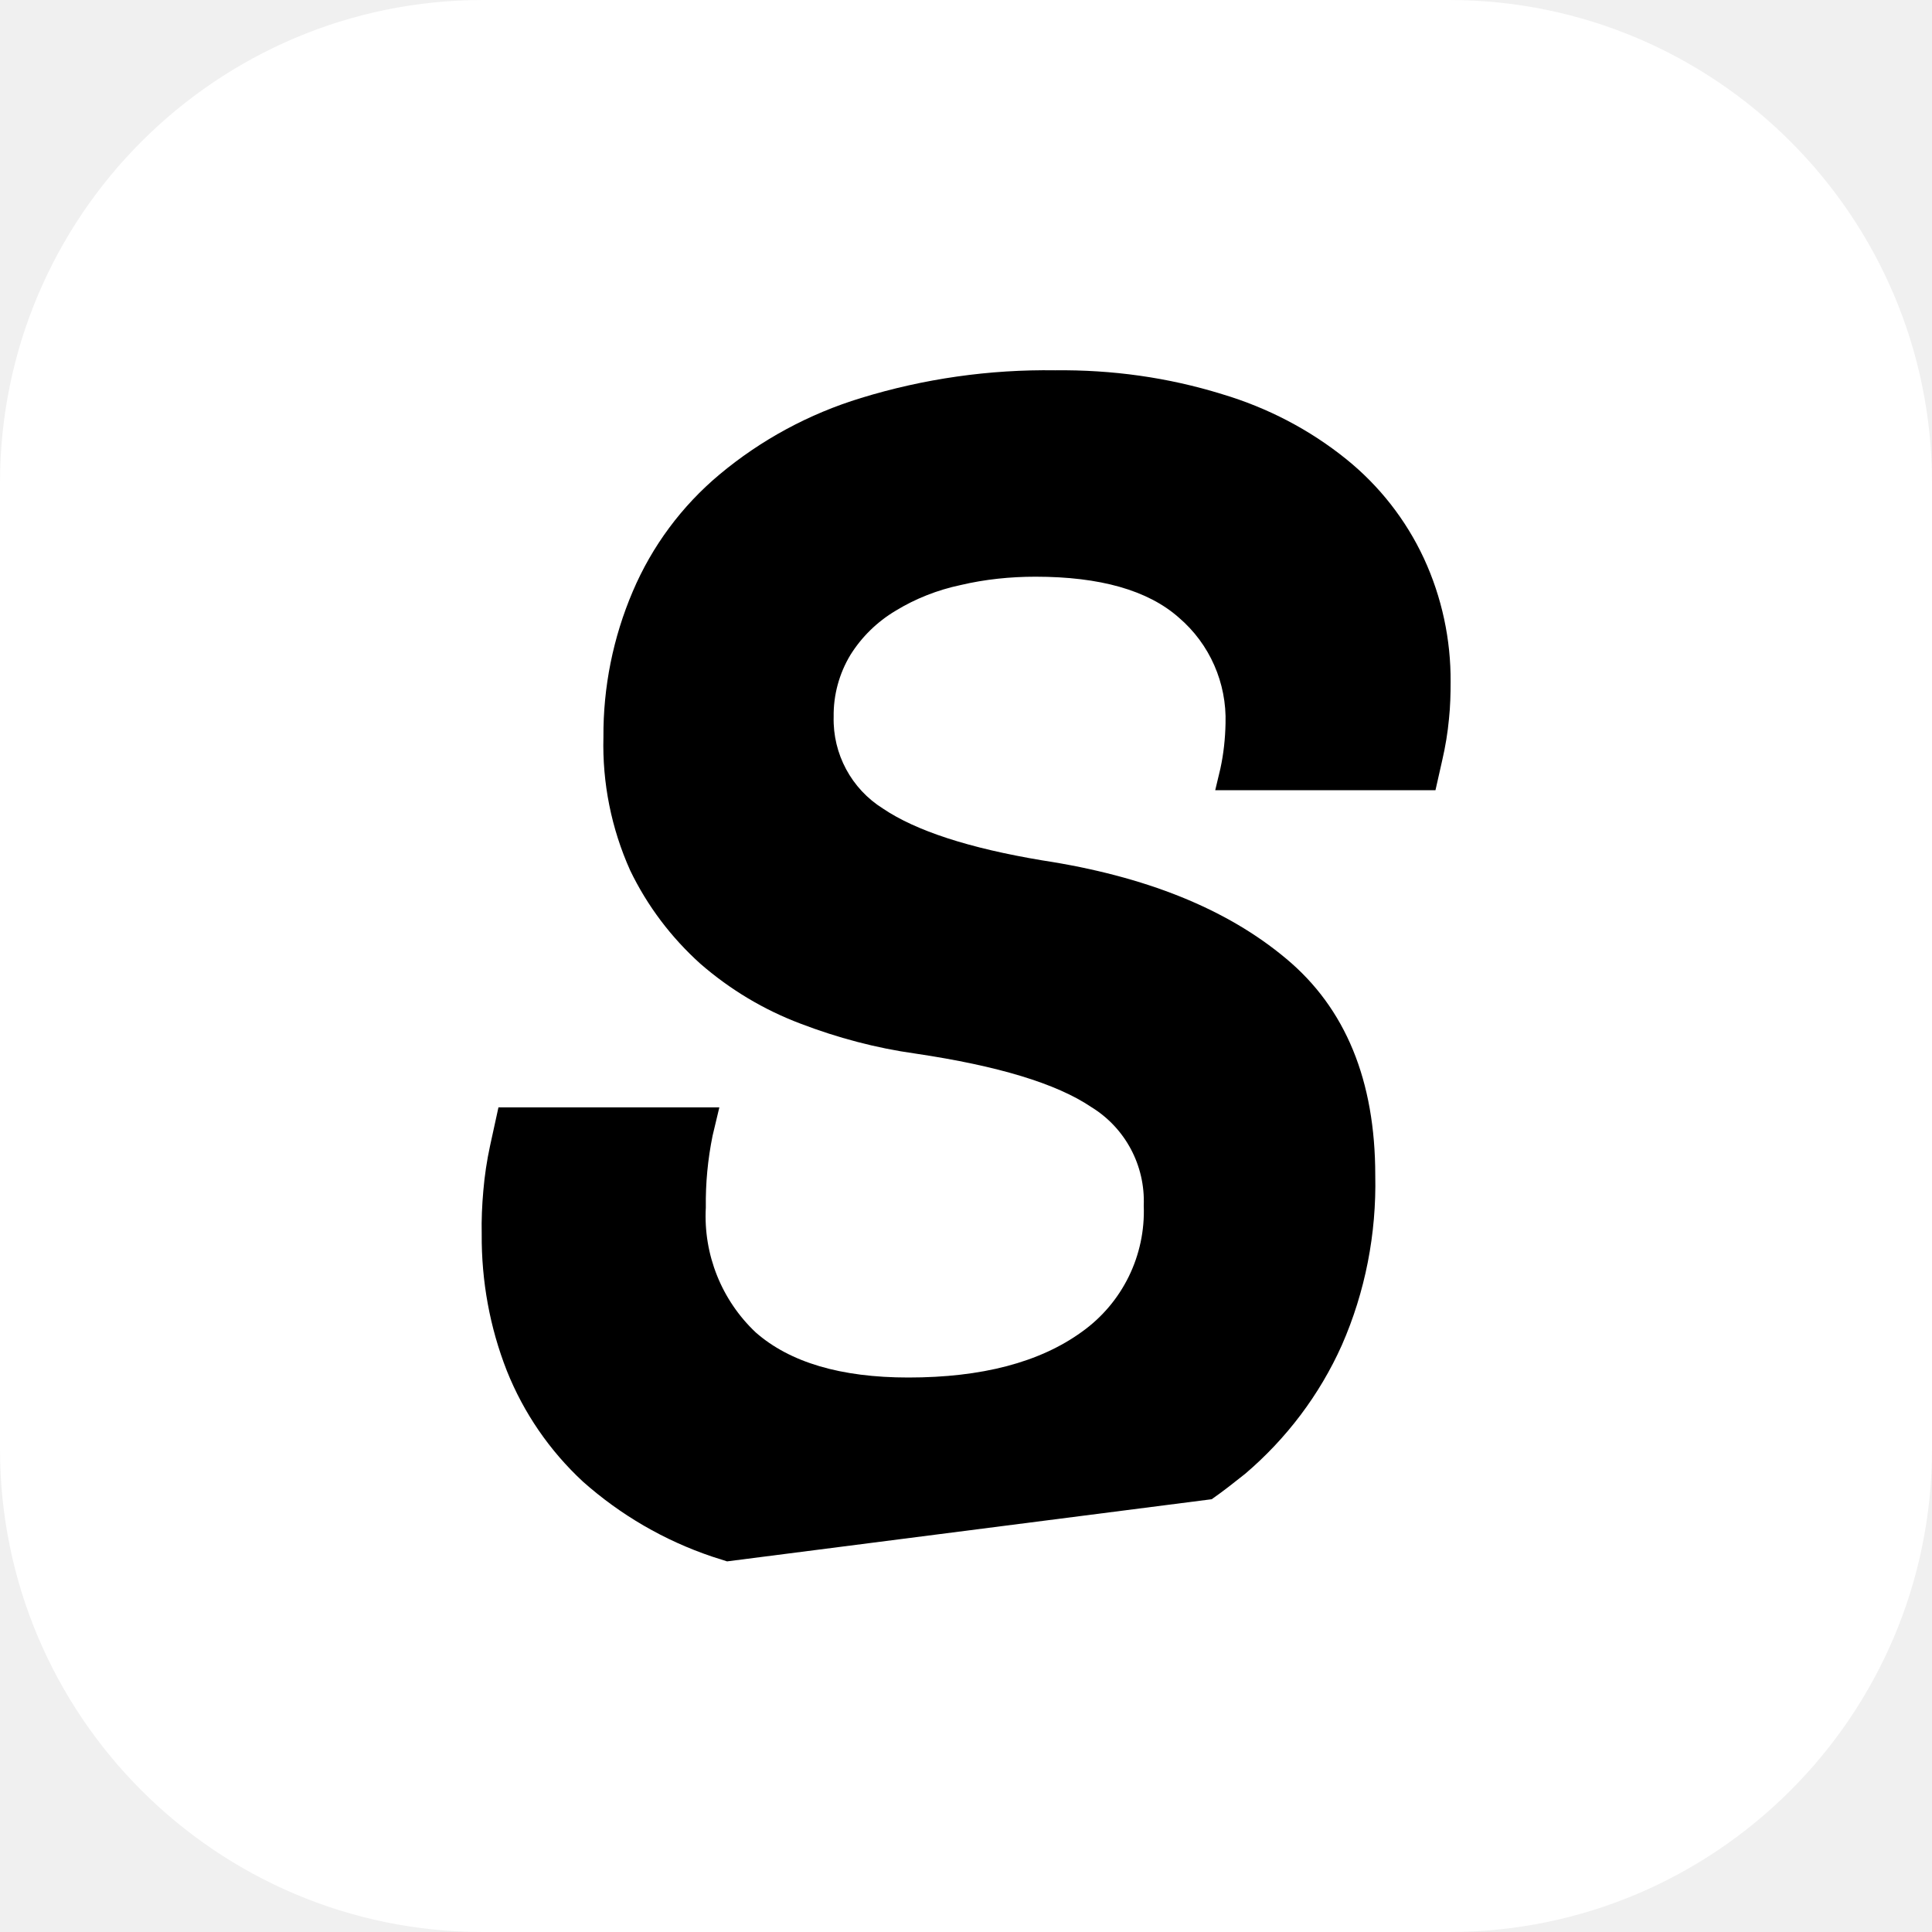
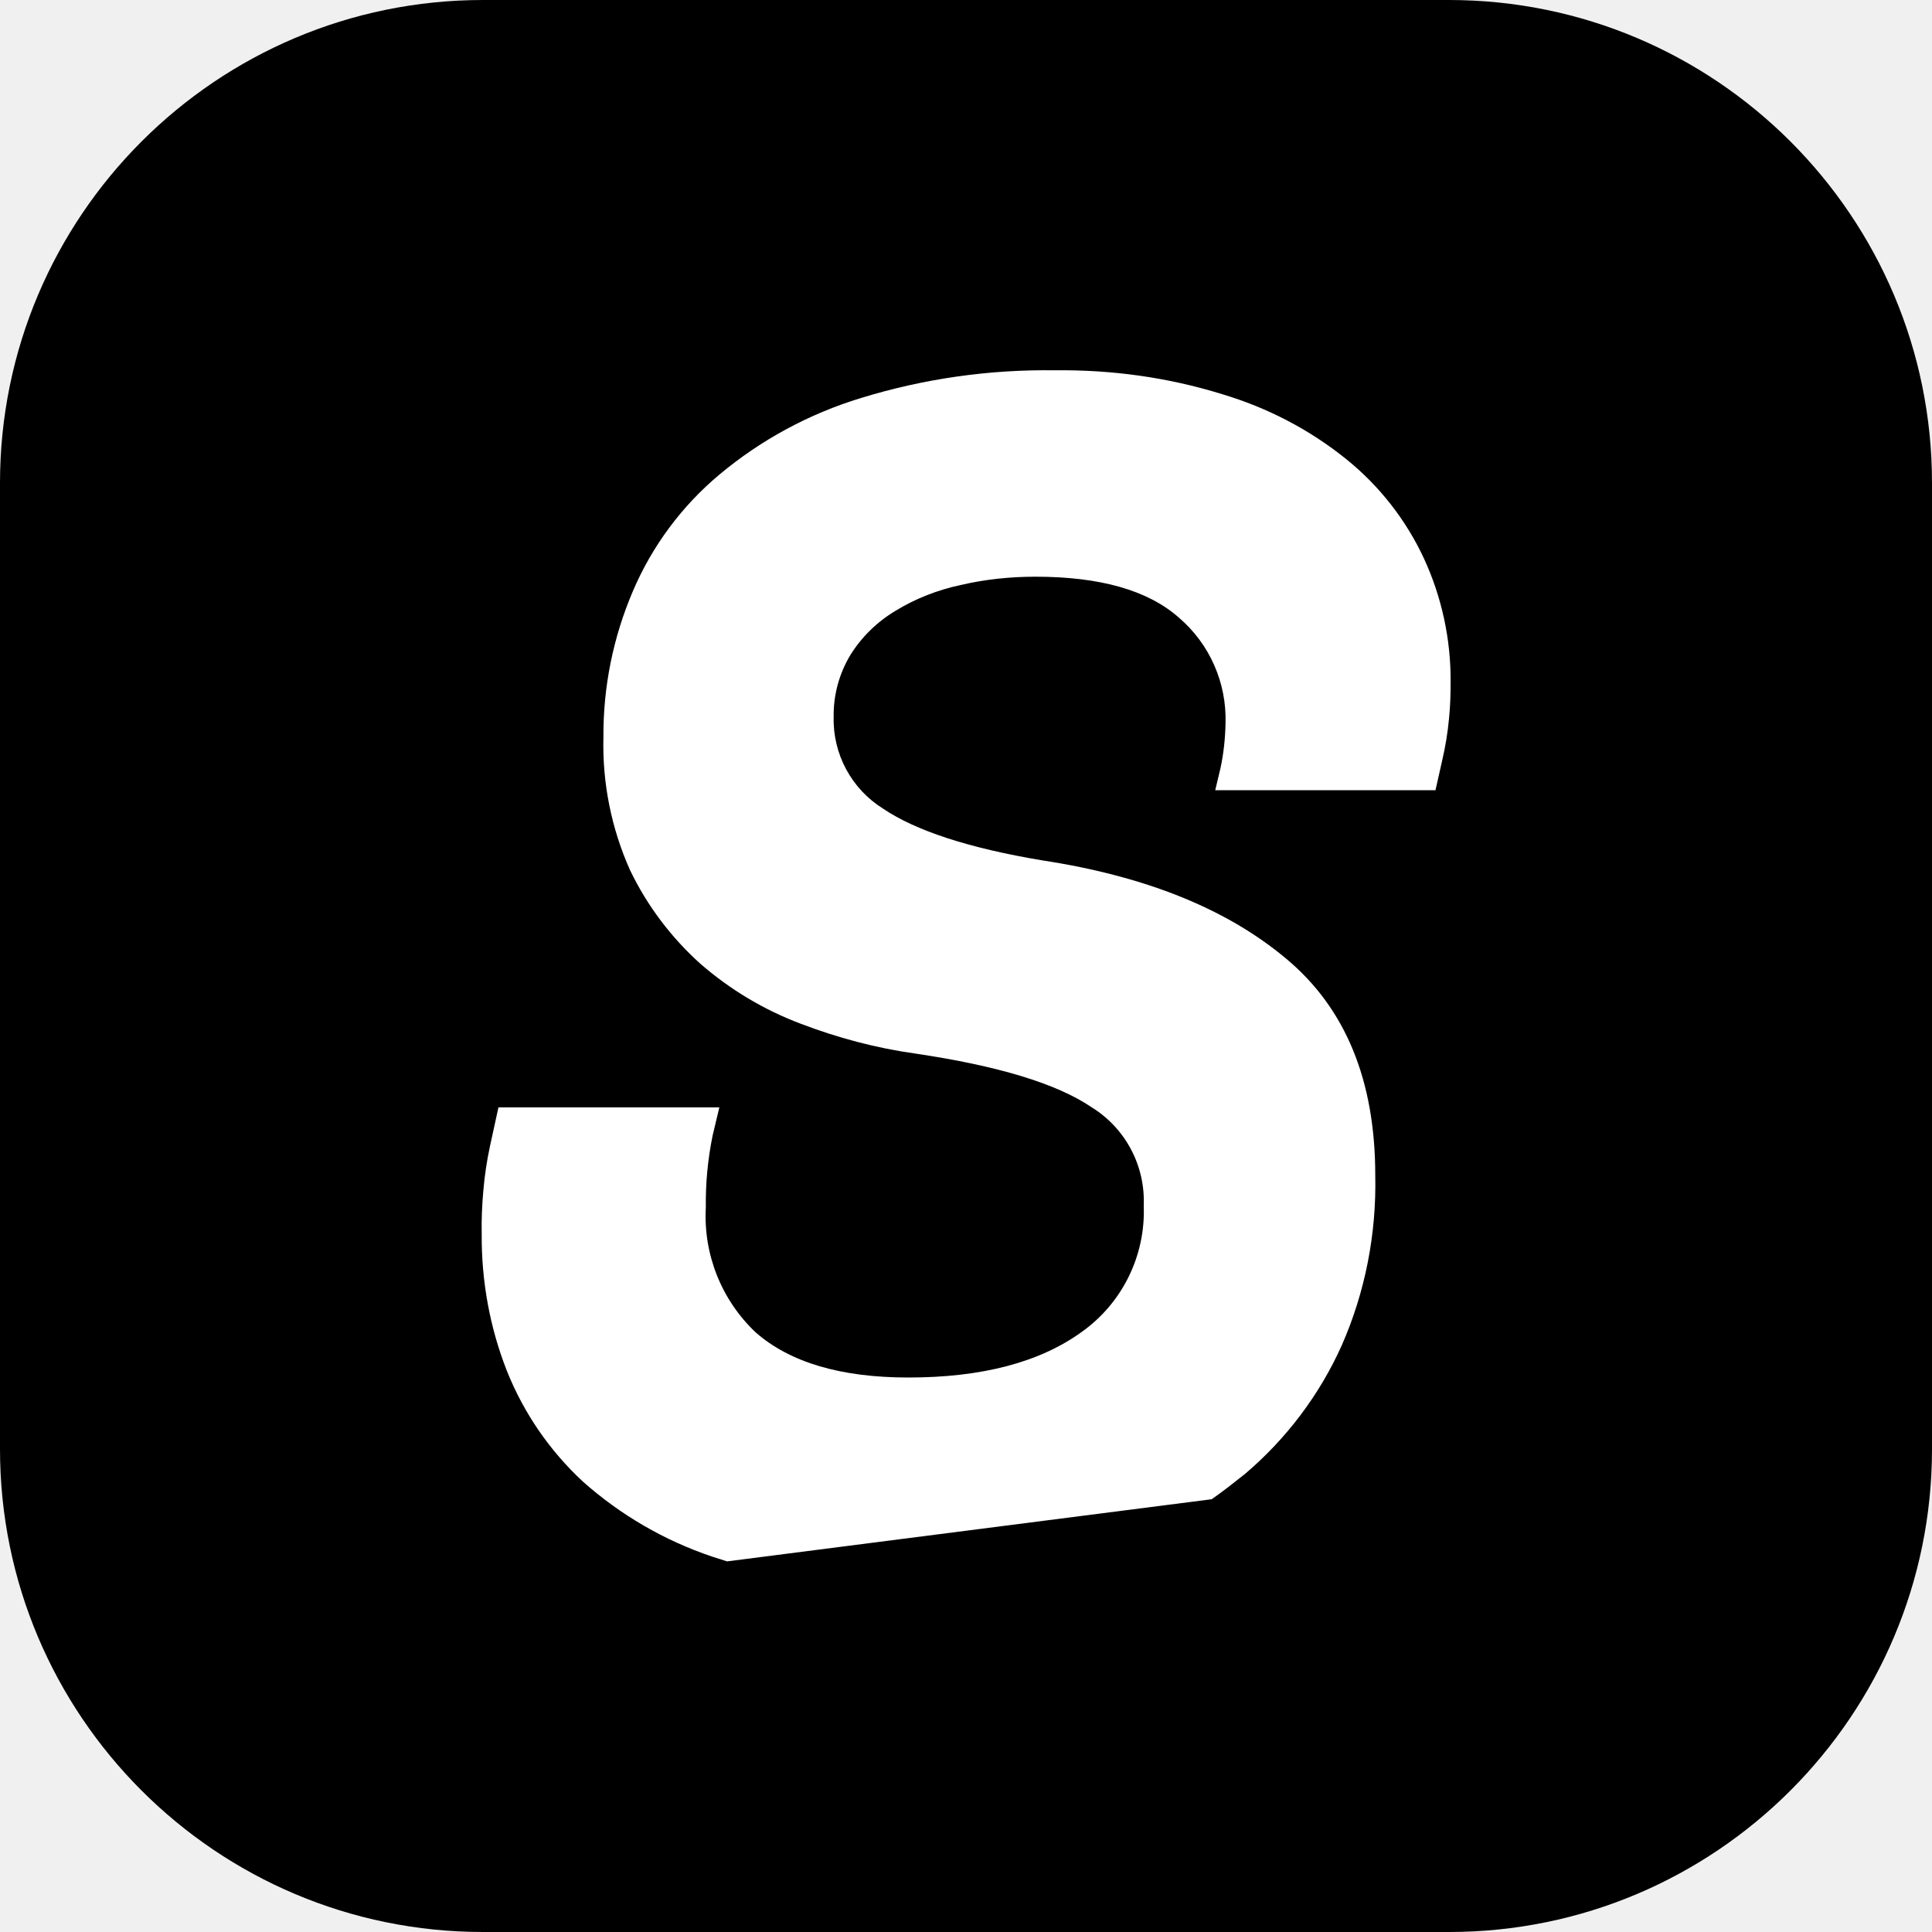
<svg xmlns="http://www.w3.org/2000/svg" viewBox="0 0 60 60" style="enable-background:new 0 0 60 60" xml:space="preserve">
-   <path d="M45 60H15C6.72 60 0 53.28 0 45V15C0 6.72 6.72 0 15 0h30c8.28 0 15 6.72 15 15v30c0 8.28-6.72 15-15 15z" style="fill:#fff" />
-   <path d="M44.22 17.34a8.635 8.635 0 0 0-2.41-3.08c-1.14-.92-2.45-1.6-3.86-2.02-1.68-.52-3.42-.76-5.18-.74-2.04-.03-4.08.26-6.03.86-1.61.49-3.11 1.3-4.4 2.38a9.664 9.664 0 0 0-2.69 3.63 11.34 11.34 0 0 0-.91 4.52 9.5 9.5 0 0 0 .83 4.14c.53 1.1 1.27 2.08 2.18 2.9.92.8 1.97 1.43 3.11 1.86 1.15.44 2.35.76 3.57.93 2.56.38 4.38.93 5.46 1.66 1.06.65 1.68 1.82 1.63 3.06.06 1.55-.66 3.02-1.92 3.92-1.31.95-3.11 1.42-5.39 1.42-2.1 0-3.68-.47-4.74-1.4-1.06-1-1.63-2.42-1.55-3.88-.01-.75.06-1.49.21-2.23l.21-.88h-6.86l-.26 1.19c-.1.46-.17.93-.21 1.4-.04.45-.06.9-.05 1.35-.01 1.45.25 2.89.78 4.24a9.495 9.495 0 0 0 2.36 3.44c1.17 1.04 2.53 1.83 4.01 2.33l.47.15 15.05-1.93c.36-.25.7-.52 1.04-.79 1.28-1.09 2.31-2.45 3-3.99.73-1.66 1.08-3.47 1.04-5.28 0-2.94-.92-5.19-2.77-6.73-1.85-1.55-4.37-2.56-7.57-3.05-2.28-.38-3.93-.92-4.95-1.61a3.26 3.26 0 0 1-1.53-2.85c-.01-.67.17-1.34.52-1.92.35-.56.83-1.03 1.4-1.37.62-.38 1.31-.65 2.02-.8.76-.18 1.55-.26 2.33-.26 2 0 3.49.42 4.45 1.27.96.82 1.49 2.03 1.45 3.29-.01.47-.06.94-.16 1.4l-.16.67h6.84l.21-.93c.1-.43.17-.86.21-1.29.04-.38.05-.76.05-1.14.01-1.31-.27-2.63-.83-3.84z" />
+   <path d="M45 60H15C6.72 60 0 53.28 0 45V15C0 6.72 6.72 0 15 0h30c8.28 0 15 6.72 15 15v30c0 8.28-6.72 15-15 15z" />
+   <path d="M44.22 17.34a8.635 8.635 0 0 0-2.41-3.08c-1.14-.92-2.45-1.6-3.86-2.02-1.68-.52-3.42-.76-5.18-.74-2.04-.03-4.08.26-6.03.86-1.61.49-3.11 1.3-4.4 2.38a9.664 9.664 0 0 0-2.69 3.63 11.34 11.34 0 0 0-.91 4.52 9.5 9.5 0 0 0 .83 4.14c.53 1.1 1.27 2.08 2.18 2.9.92.8 1.97 1.43 3.11 1.86 1.15.44 2.35.76 3.57.93 2.56.38 4.38.93 5.46 1.66 1.06.65 1.68 1.82 1.63 3.06.06 1.55-.66 3.02-1.92 3.92-1.31.95-3.11 1.42-5.39 1.42-2.1 0-3.68-.47-4.74-1.4-1.06-1-1.63-2.42-1.55-3.88-.01-.75.06-1.49.21-2.23l.21-.88h-6.86l-.26 1.19c-.1.46-.17.93-.21 1.4-.04.45-.06.9-.05 1.35-.01 1.45.25 2.89.78 4.24a9.495 9.495 0 0 0 2.36 3.44c1.17 1.04 2.53 1.83 4.01 2.33l.47.15 15.05-1.93c.36-.25.7-.52 1.04-.79 1.28-1.09 2.31-2.45 3-3.99.73-1.66 1.08-3.47 1.04-5.28 0-2.94-.92-5.19-2.77-6.73-1.85-1.55-4.37-2.56-7.57-3.05-2.28-.38-3.93-.92-4.95-1.61a3.26 3.26 0 0 1-1.53-2.85c-.01-.67.17-1.34.52-1.92.35-.56.83-1.03 1.4-1.37.62-.38 1.31-.65 2.02-.8.76-.18 1.55-.26 2.33-.26 2 0 3.49.42 4.45 1.27.96.82 1.49 2.03 1.45 3.29-.01.47-.06.94-.16 1.4l-.16.67h6.84l.21-.93c.1-.43.17-.86.21-1.29.04-.38.05-.76.05-1.14.01-1.31-.27-2.63-.83-3.84z" style="fill:#fff" />
</svg>
